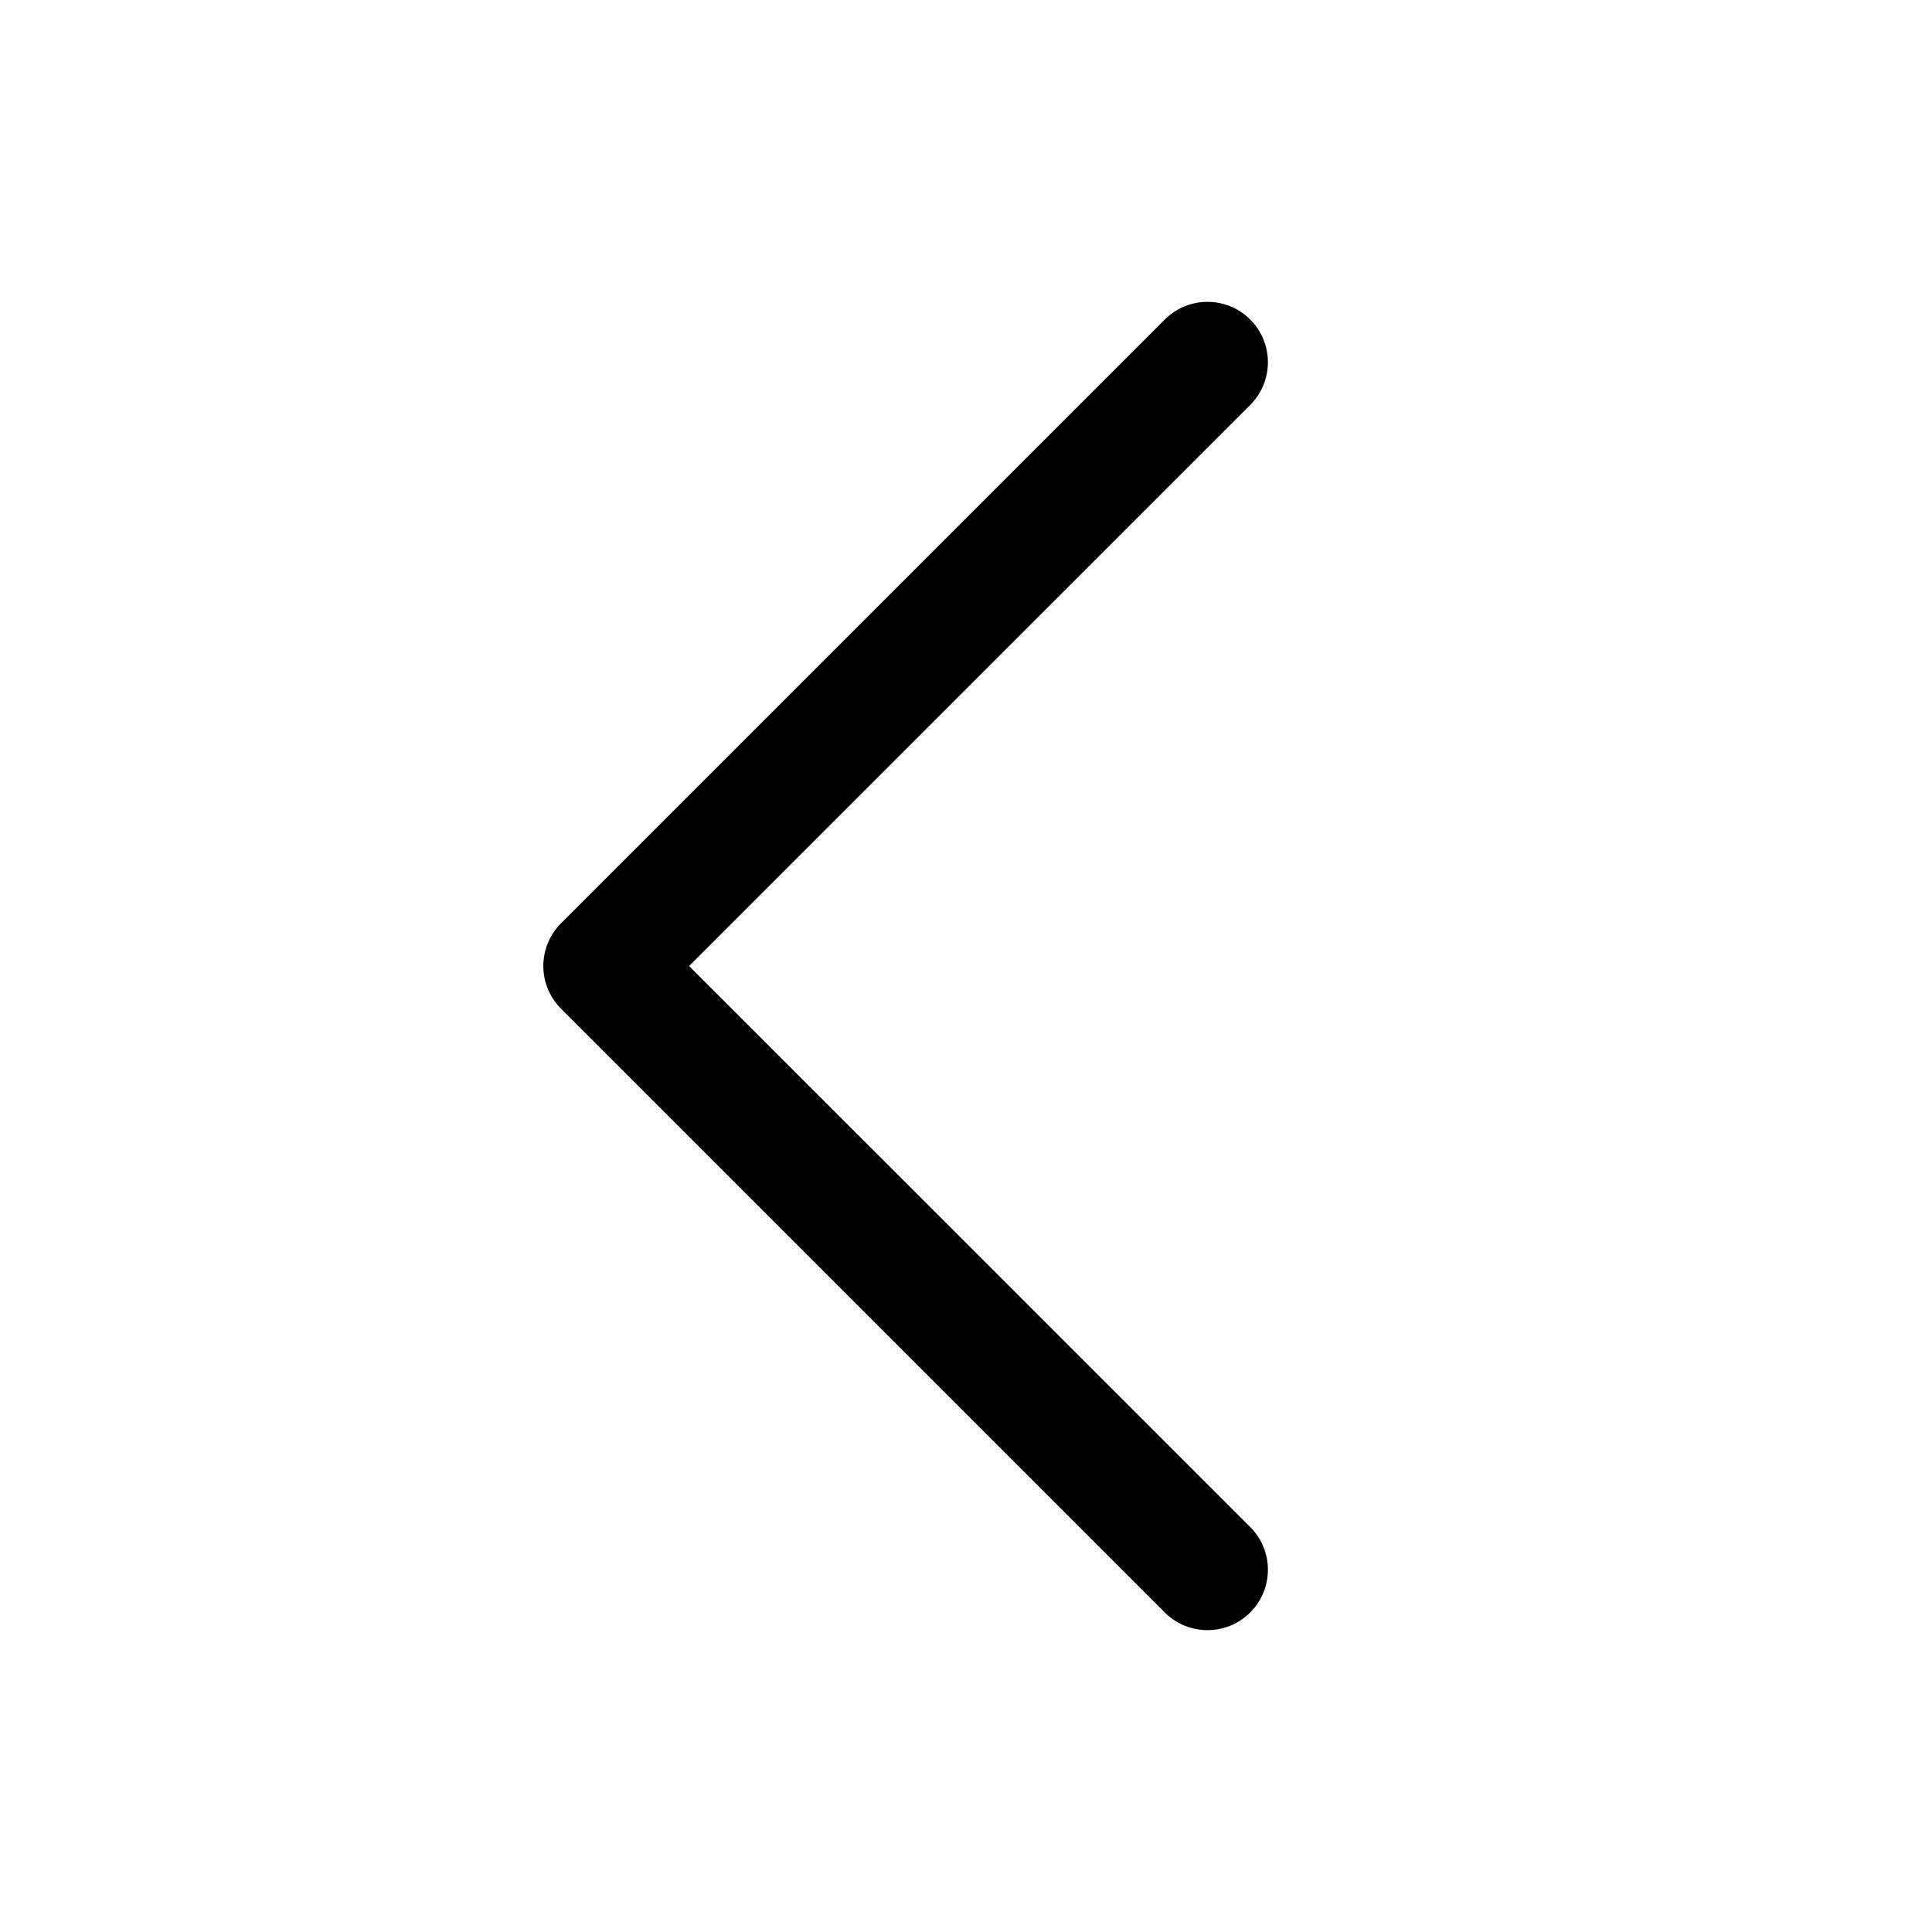
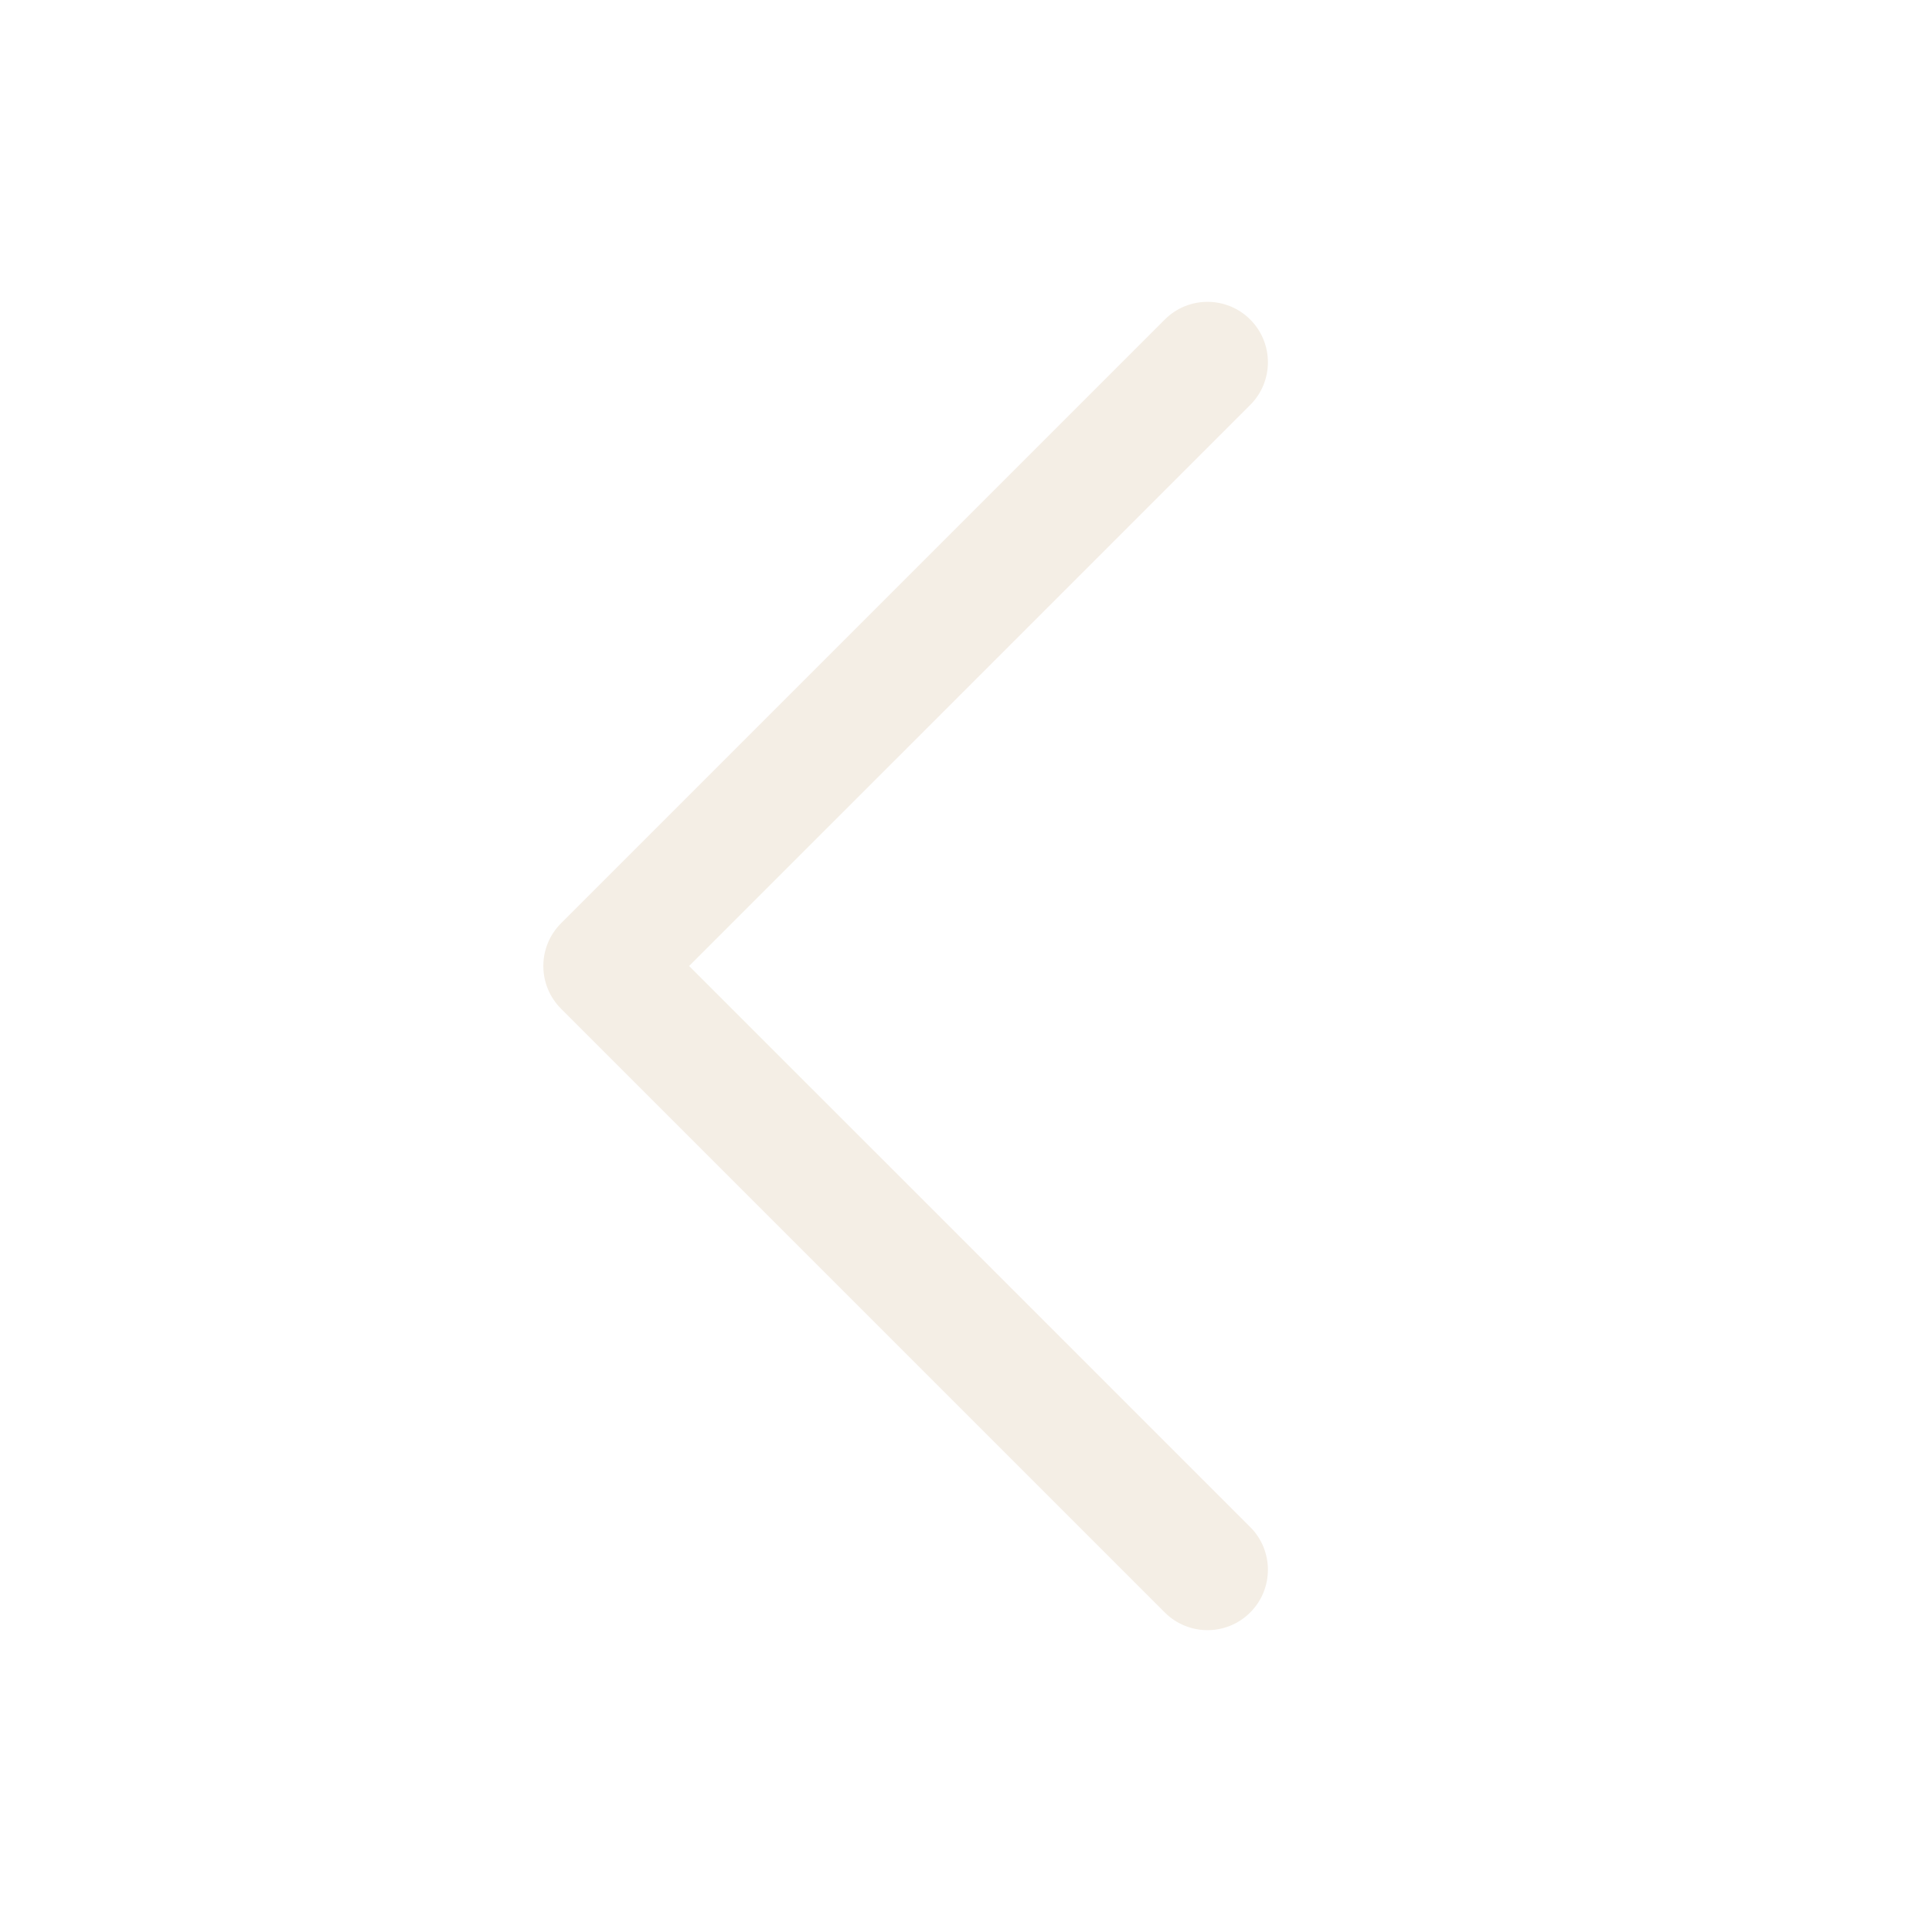
- <svg xmlns="http://www.w3.org/2000/svg" viewBox="0 0 256 256" fill="currentColor">
+ <svg xmlns="http://www.w3.org/2000/svg" viewBox="0 0 256 256" fill="#f4eee5">
  <path d="M165.66,202.34a8,8,0,0,1-11.32,11.32l-80-80a8,8,0,0,1,0-11.32l80-80a8,8,0,0,1,11.32,11.32L91.31,128Z" />
</svg>
